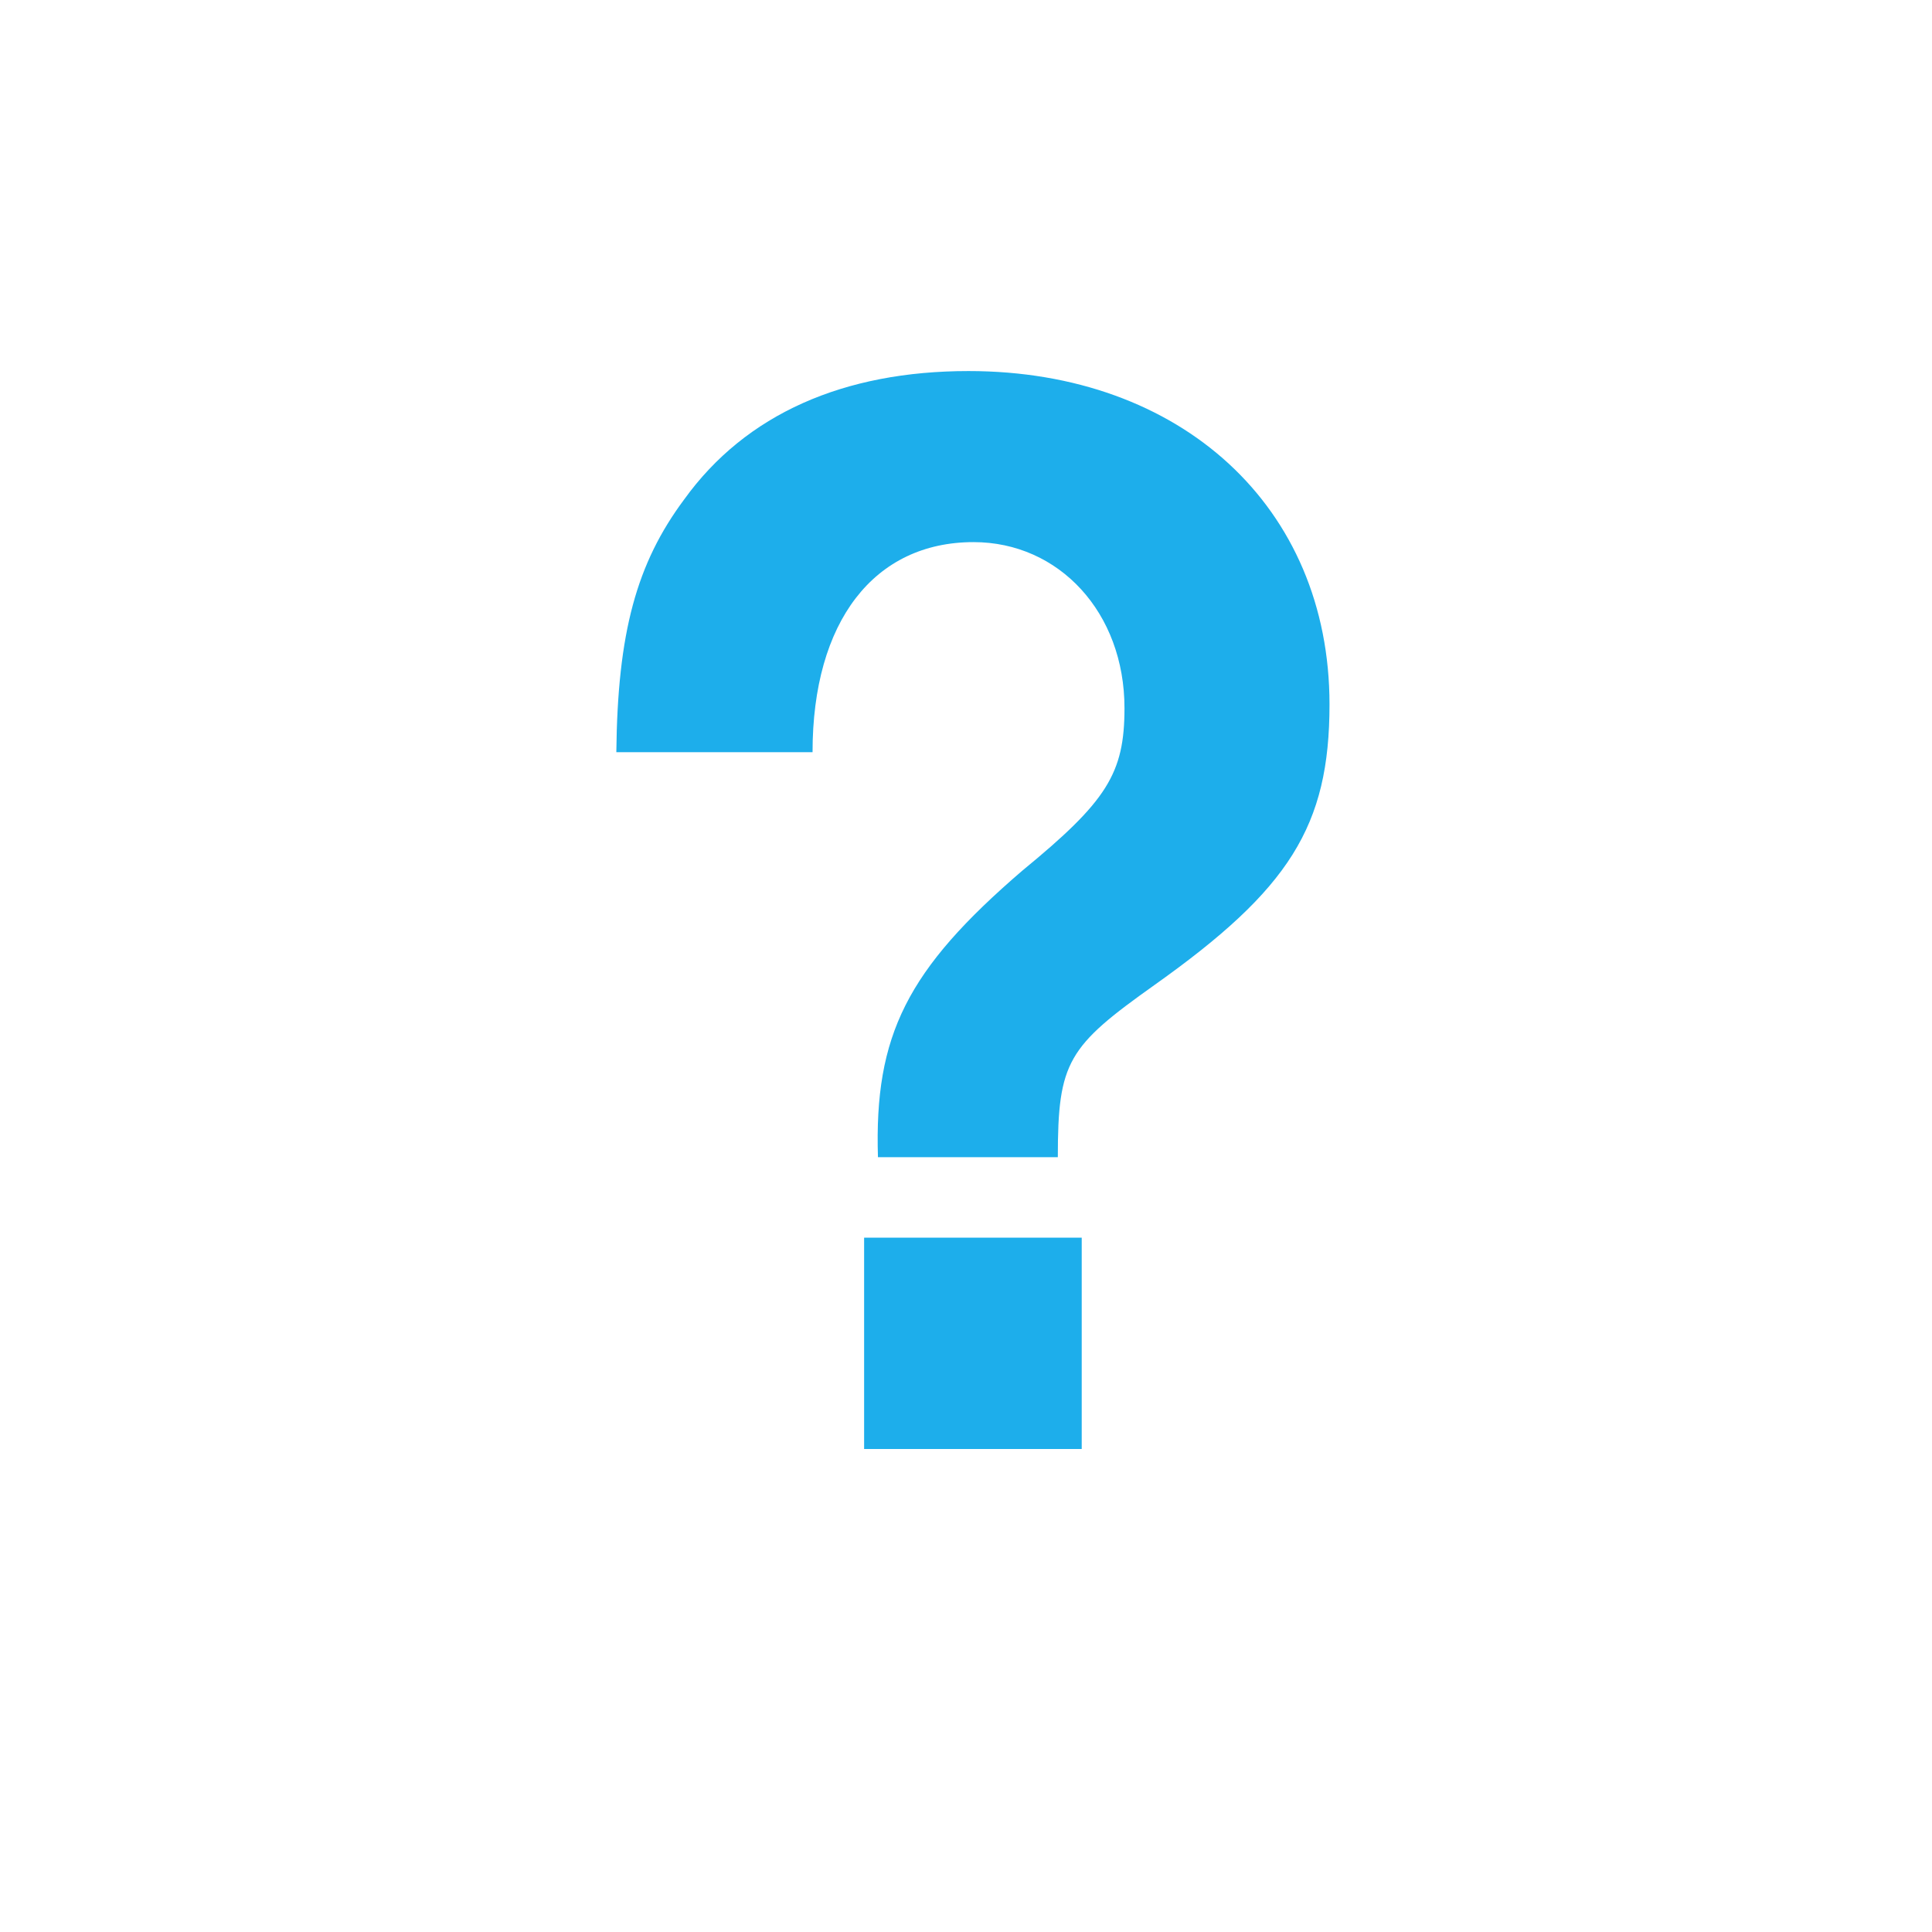
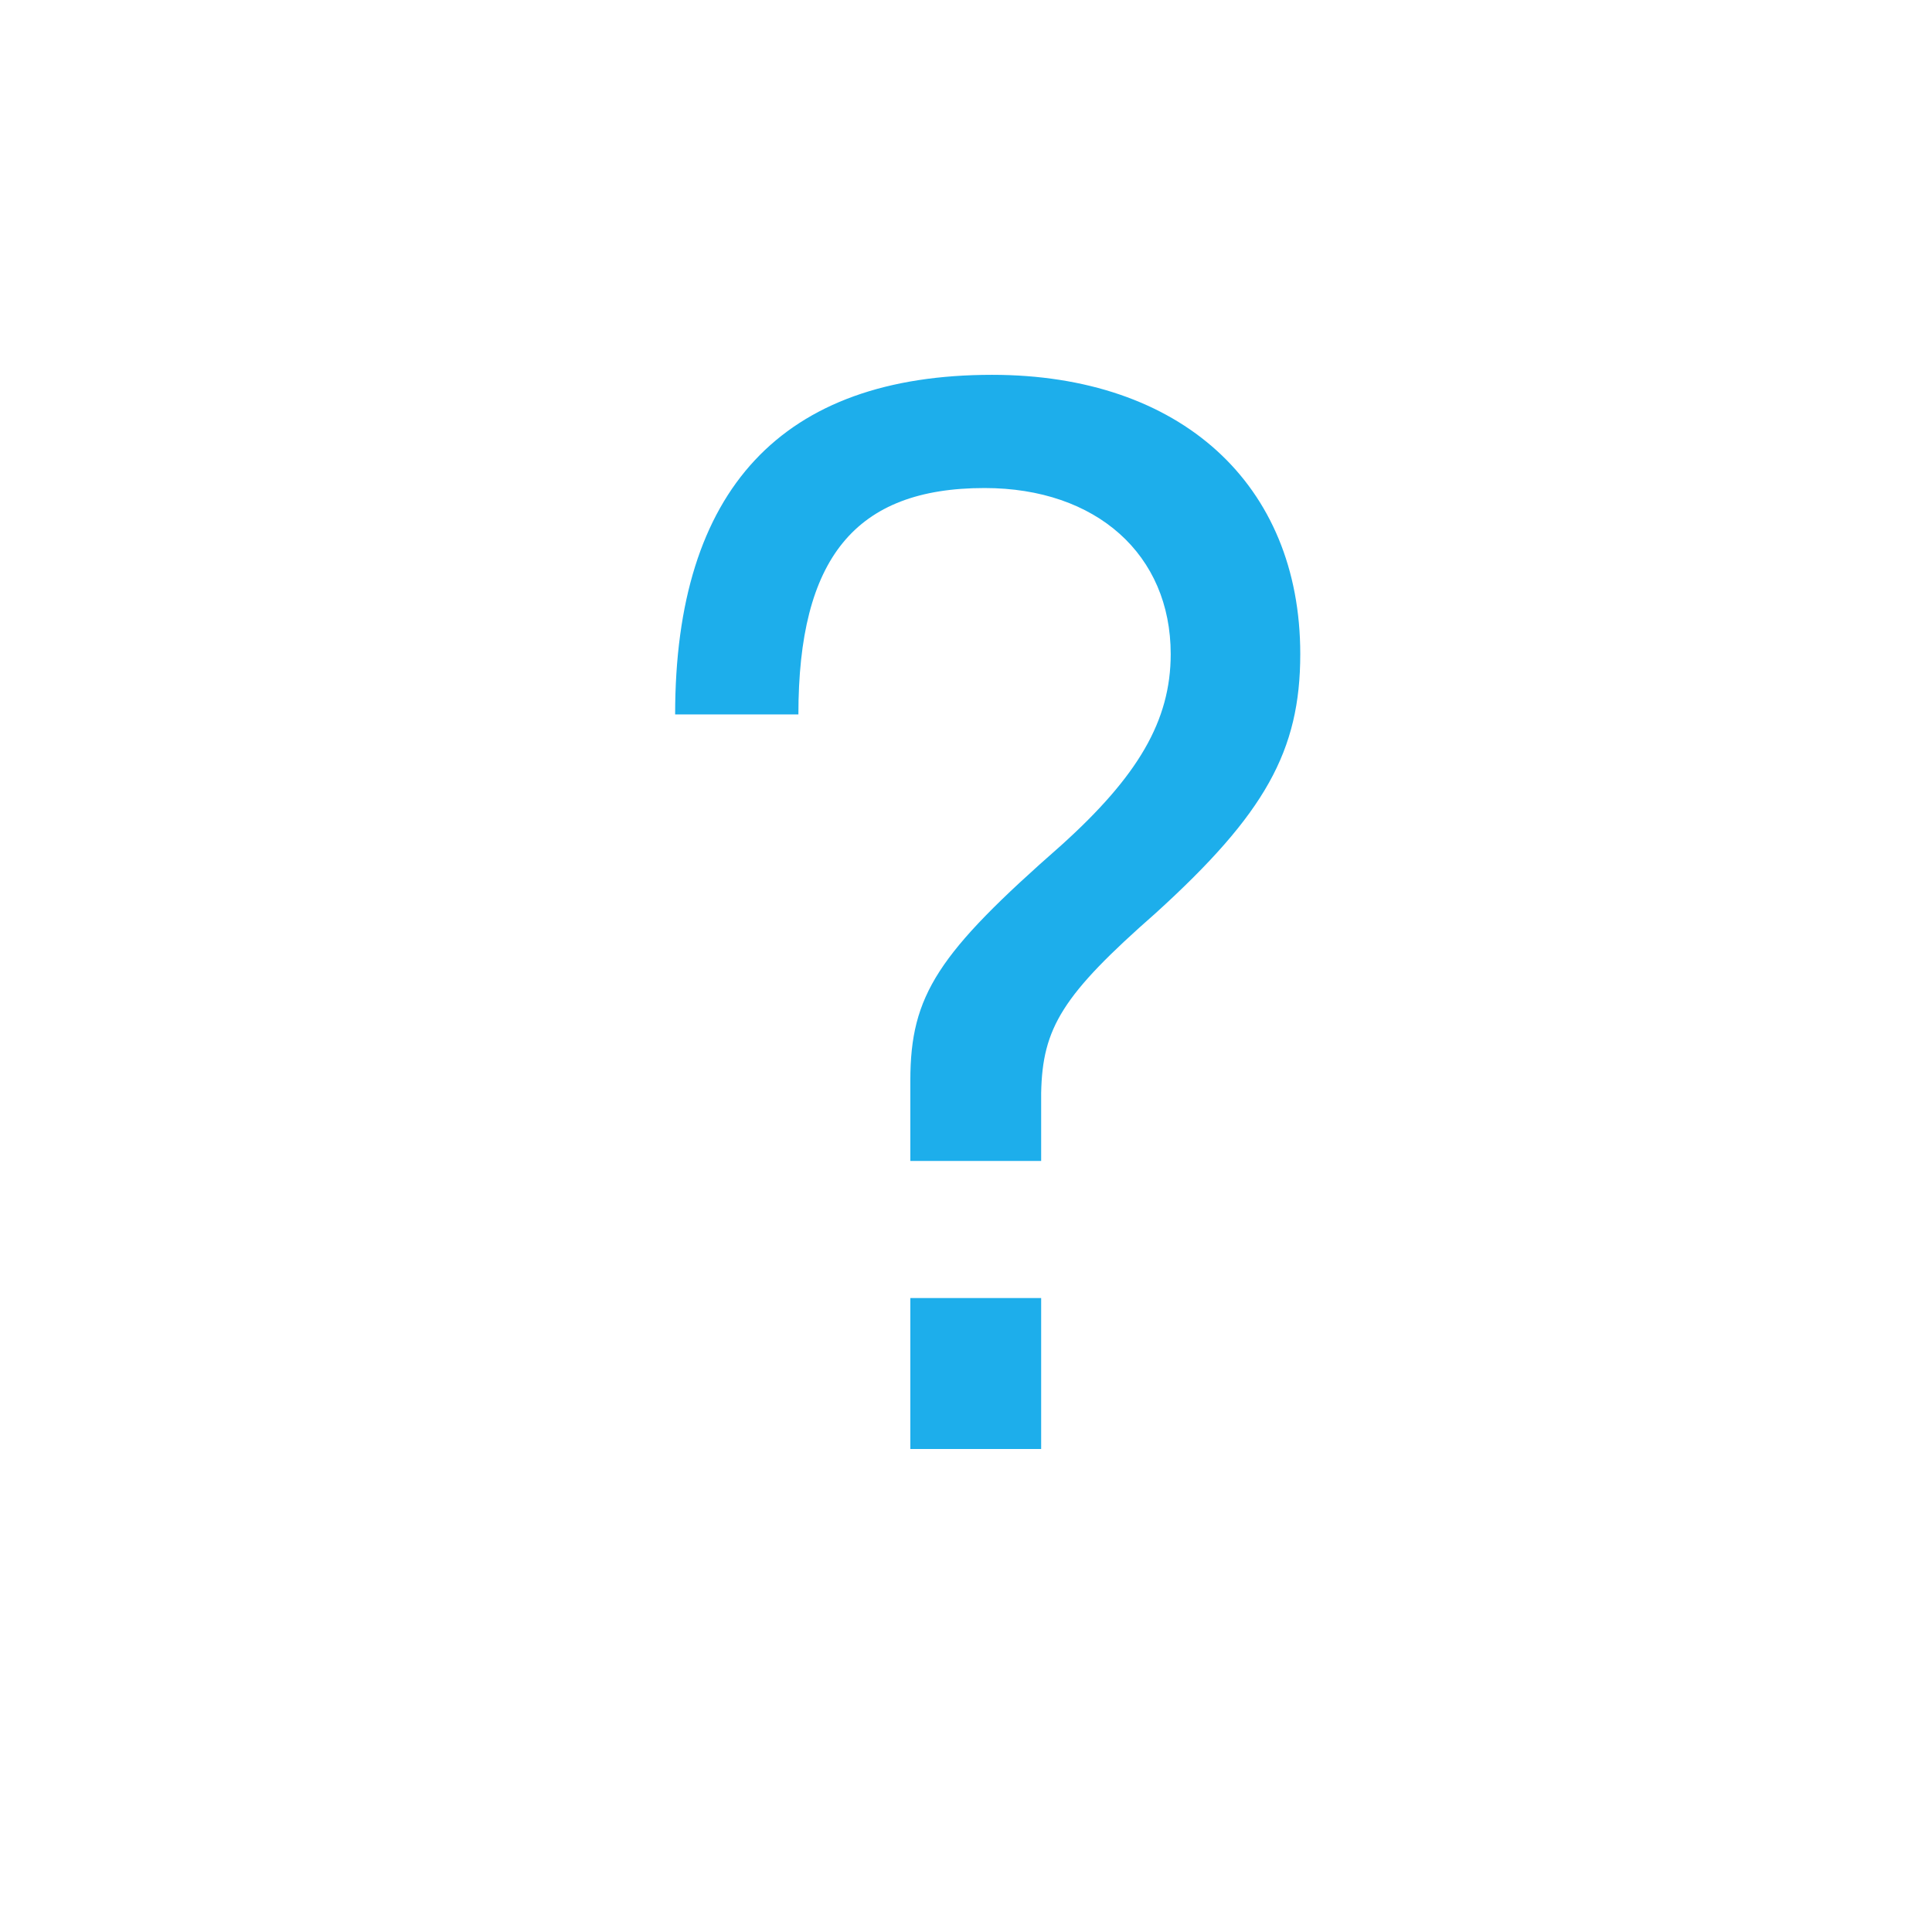
<svg xmlns="http://www.w3.org/2000/svg" width="24" height="24" viewBox="0 0 24 24">
-   <text x="12" y="18" text-anchor="middle" font-family="Helvetica, Arial, sans-serif" font-size="18" font-weight="700" fill="#1daeeb">?</text>
+   <text x="12" y="18" text-anchor="middle" font-family="Helvetica, Arial, sans-serif" font-size="18" font-weight="300" fill="#1daeeb">?</text>
</svg>
